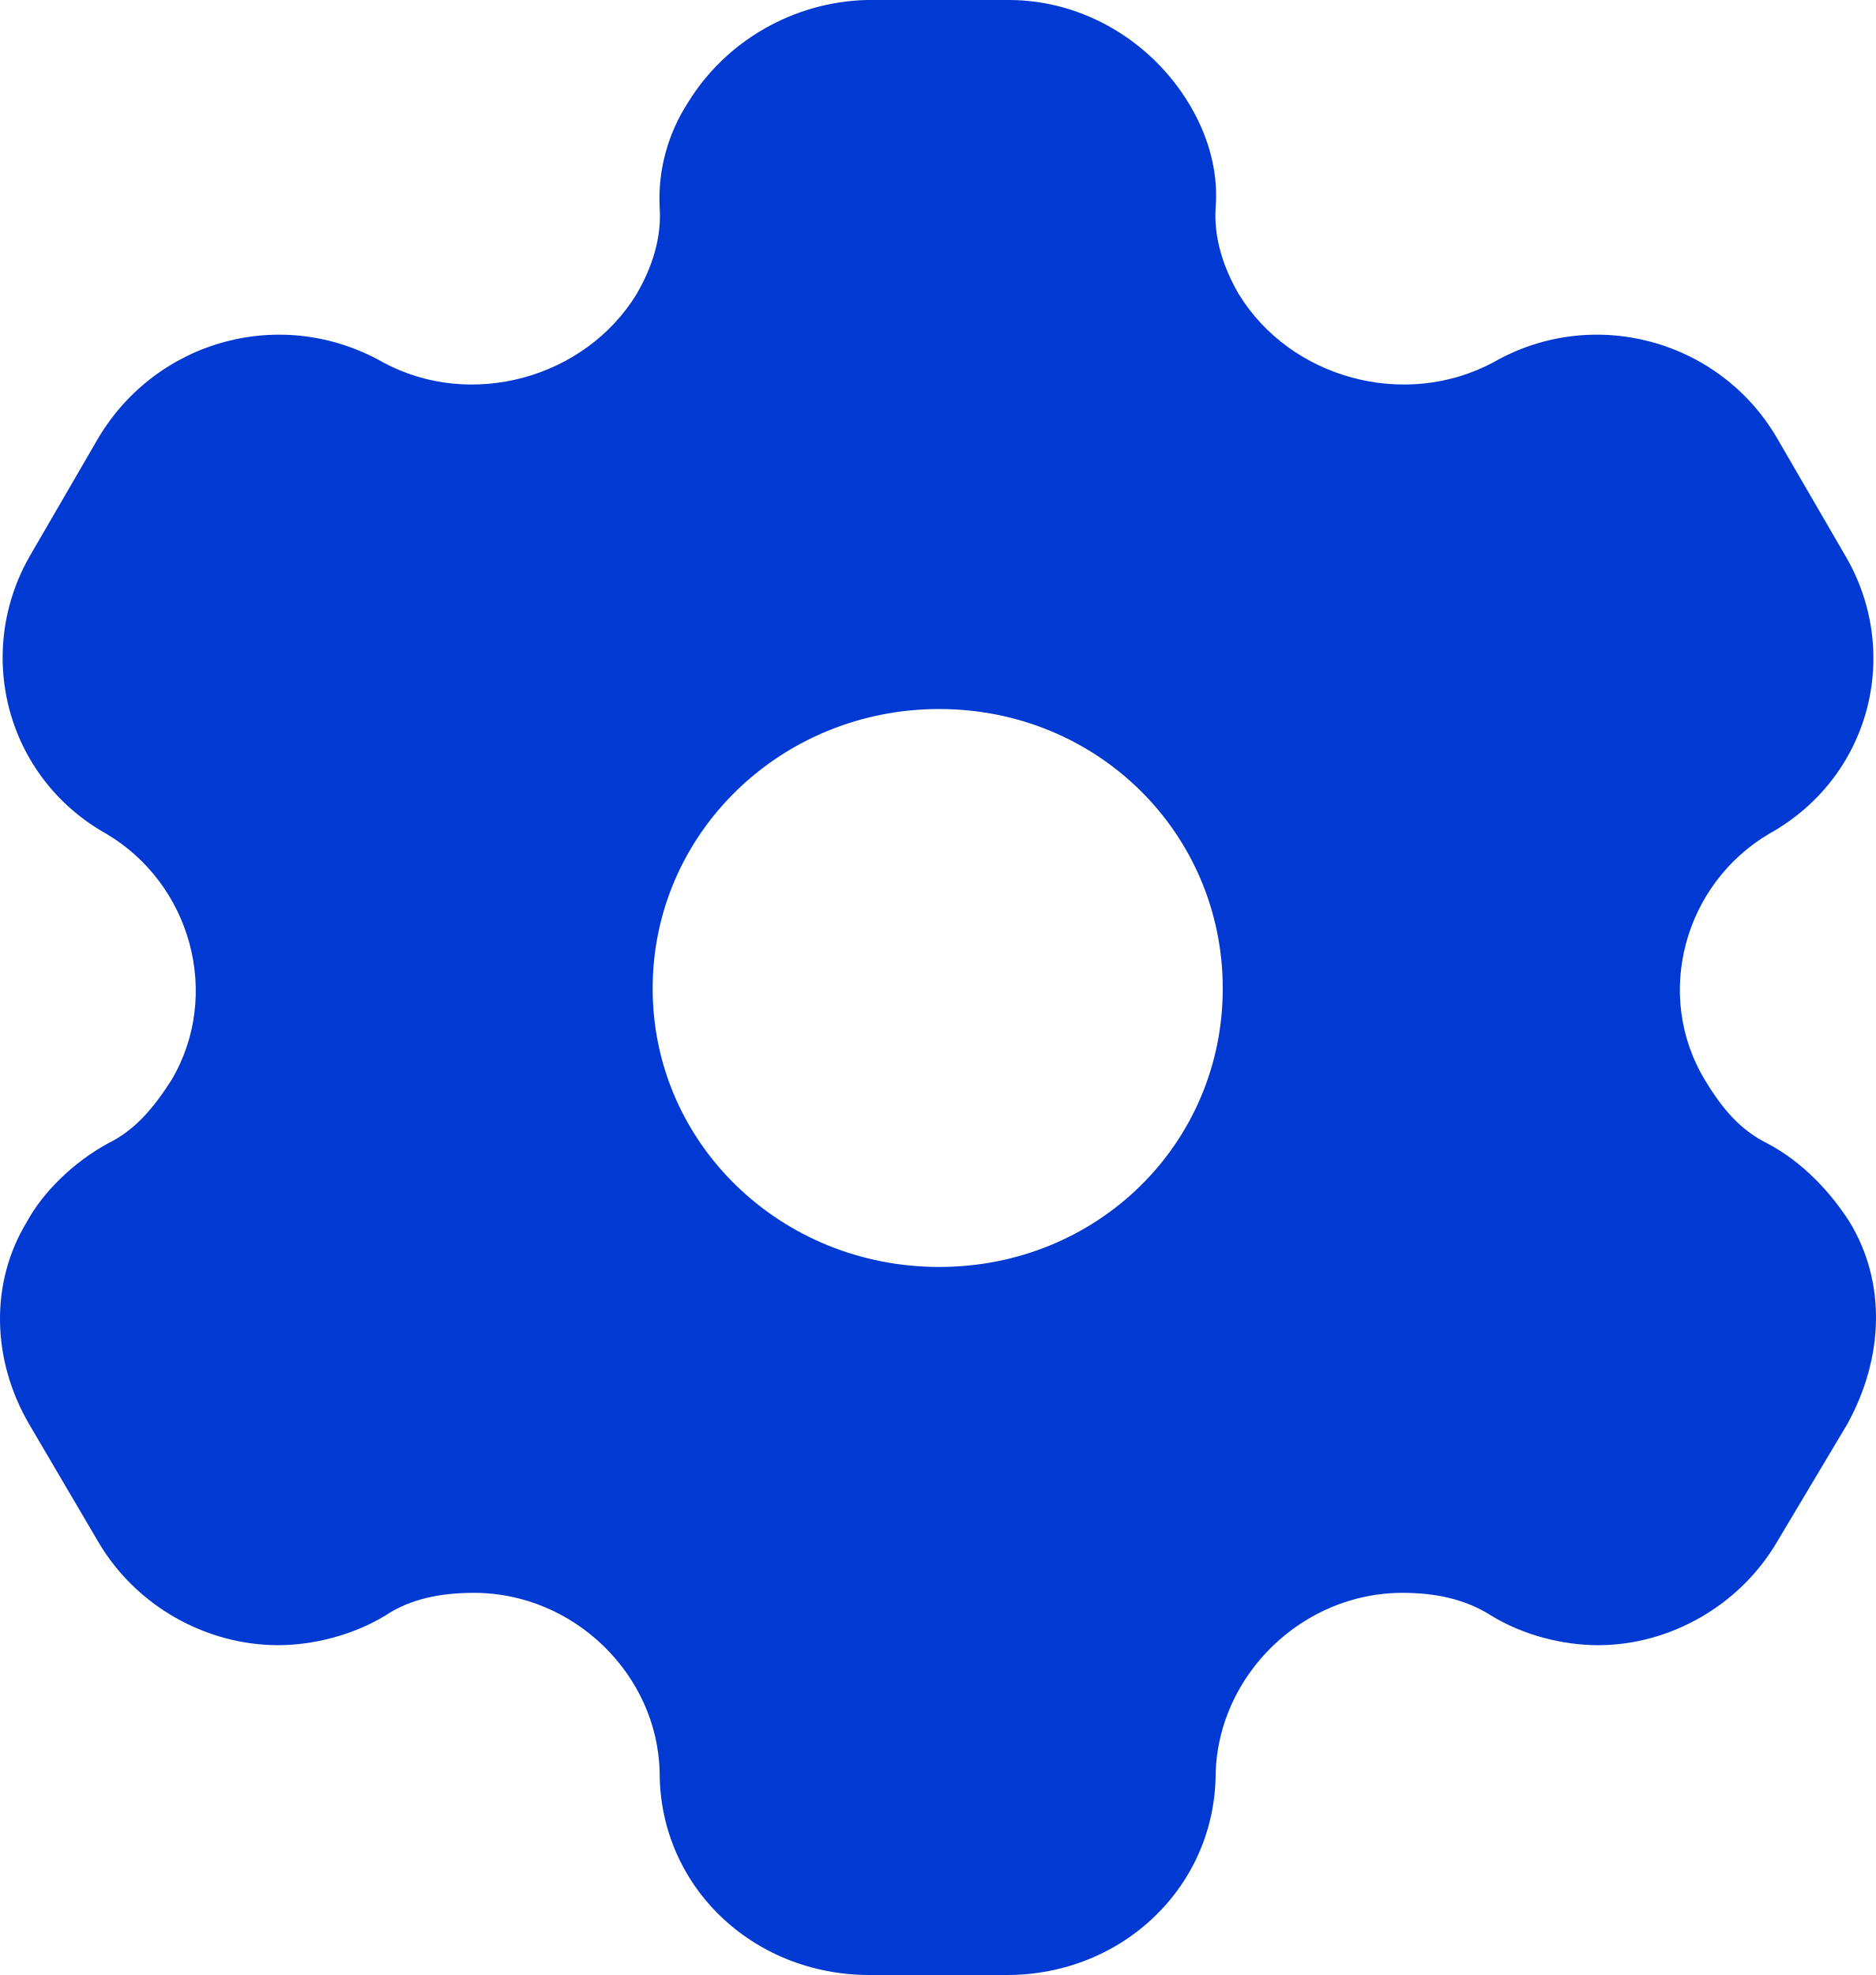
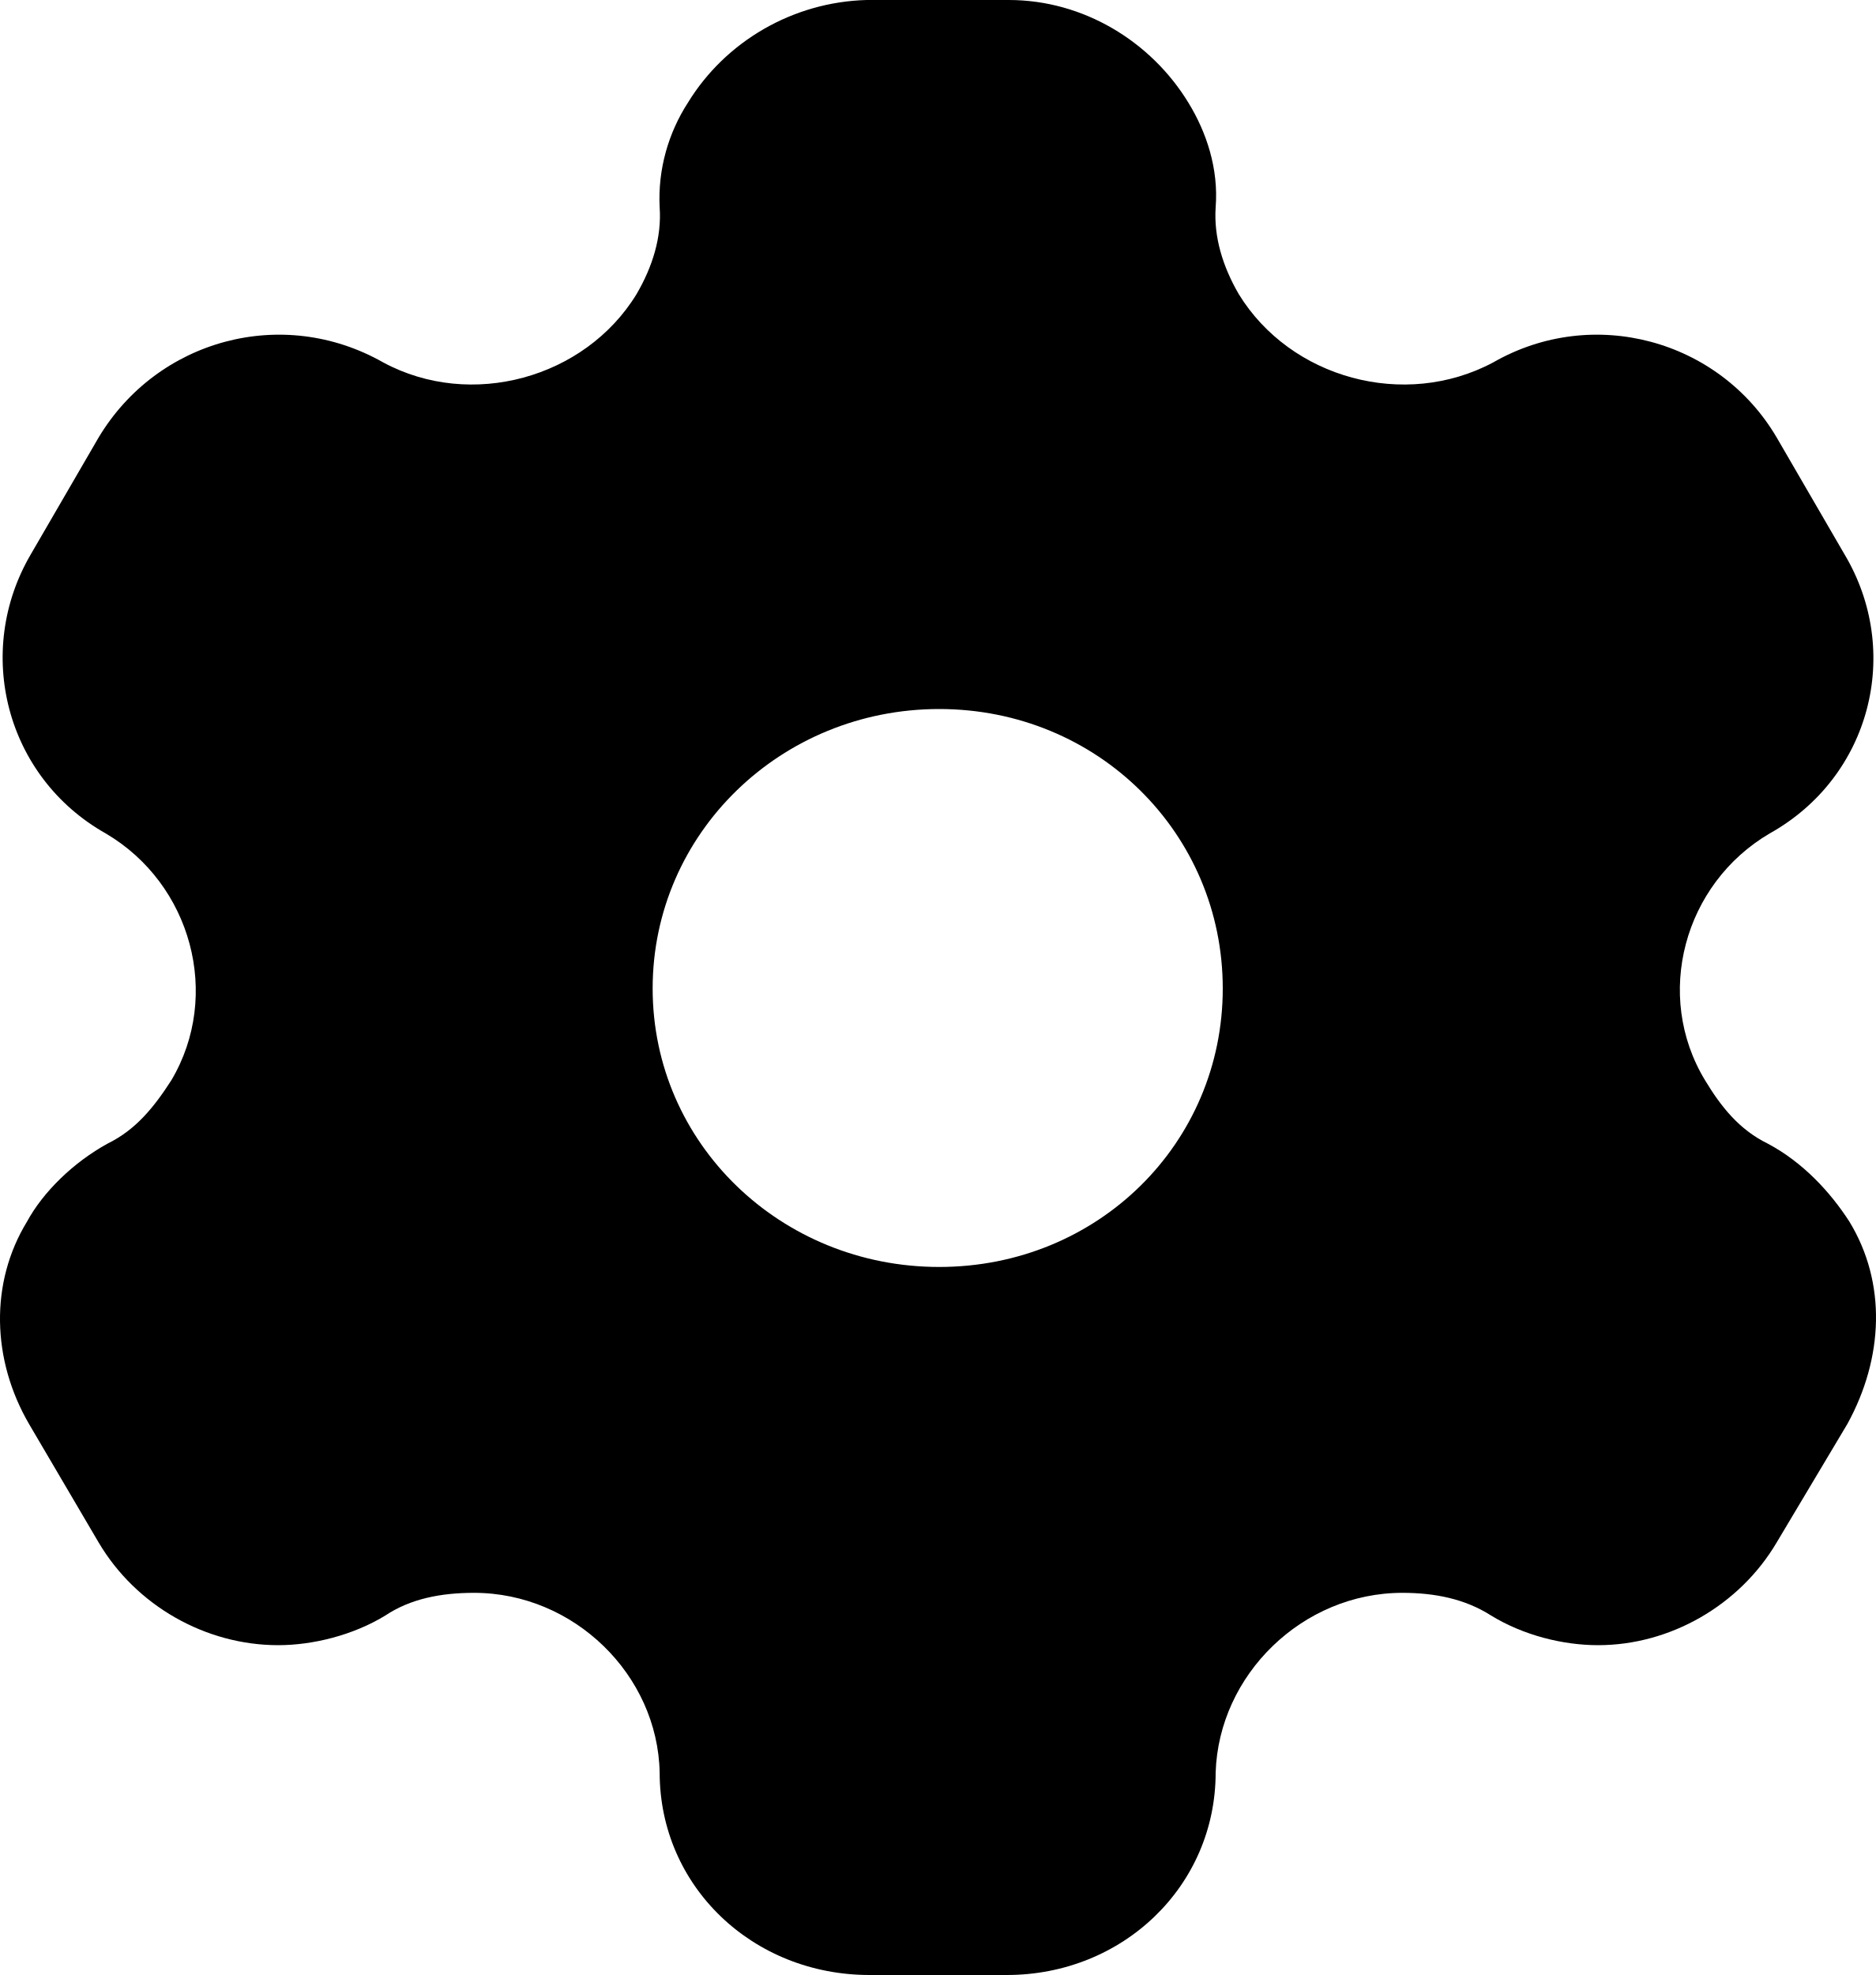
<svg xmlns="http://www.w3.org/2000/svg" width="19" height="20" viewBox="0 0 19 20" fill="none">
-   <path fill-rule="evenodd" clip-rule="evenodd" d="M17.902 11.58C18.26 11.77 18.536 12.07 18.73 12.37C19.108 12.99 19.078 13.75 18.71 14.42L17.994 15.62C17.616 16.26 16.911 16.66 16.186 16.66C15.828 16.66 15.429 16.56 15.102 16.36C14.836 16.19 14.53 16.13 14.203 16.13C13.191 16.13 12.343 16.96 12.312 17.95C12.312 19.1 11.372 20 10.197 20H8.807C7.621 20 6.681 19.1 6.681 17.95C6.661 16.96 5.813 16.13 4.801 16.13C4.464 16.13 4.157 16.19 3.902 16.36C3.575 16.56 3.166 16.66 2.818 16.66C2.082 16.66 1.377 16.26 0.999 15.62L0.294 14.42C-0.084 13.77 -0.105 12.99 0.274 12.37C0.437 12.07 0.744 11.77 1.091 11.58C1.377 11.44 1.561 11.21 1.735 10.94C2.246 10.08 1.939 8.95 1.071 8.44C0.059 7.87 -0.268 6.6 0.314 5.61L0.999 4.43C1.592 3.44 2.859 3.09 3.881 3.67C4.77 4.15 5.925 3.83 6.446 2.98C6.61 2.7 6.702 2.4 6.681 2.1C6.661 1.71 6.773 1.34 6.967 1.04C7.346 0.42 8.03 0.02 8.776 0H10.217C10.973 0 11.658 0.42 12.036 1.04C12.22 1.34 12.343 1.71 12.312 2.1C12.292 2.4 12.384 2.7 12.547 2.98C13.069 3.83 14.223 4.15 15.123 3.67C16.134 3.09 17.412 3.44 17.994 4.43L18.679 5.61C19.272 6.6 18.945 7.87 17.923 8.44C17.054 8.95 16.747 10.08 17.269 10.94C17.432 11.21 17.616 11.44 17.902 11.58ZM6.61 10.01C6.61 11.58 7.908 12.83 9.512 12.83C11.117 12.83 12.384 11.58 12.384 10.01C12.384 8.44 11.117 7.18 9.512 7.18C7.908 7.18 6.61 8.44 6.61 10.01Z" fill="#003AD2" />
+   <path fill-rule="evenodd" clip-rule="evenodd" d="M17.902 11.58C18.26 11.77 18.536 12.07 18.73 12.37C19.108 12.99 19.078 13.75 18.71 14.42L17.994 15.62C17.616 16.26 16.911 16.66 16.186 16.66C15.828 16.66 15.429 16.56 15.102 16.36C14.836 16.19 14.53 16.13 14.203 16.13C13.191 16.13 12.343 16.96 12.312 17.95C12.312 19.1 11.372 20 10.197 20H8.807C7.621 20 6.681 19.1 6.681 17.95C6.661 16.96 5.813 16.13 4.801 16.13C4.464 16.13 4.157 16.19 3.902 16.36C3.575 16.56 3.166 16.66 2.818 16.66C2.082 16.66 1.377 16.26 0.999 15.62L0.294 14.42C-0.084 13.77 -0.105 12.99 0.274 12.37C0.437 12.07 0.744 11.77 1.091 11.58C1.377 11.44 1.561 11.21 1.735 10.94C2.246 10.08 1.939 8.95 1.071 8.44C0.059 7.87 -0.268 6.6 0.314 5.61L0.999 4.43C1.592 3.44 2.859 3.09 3.881 3.67C4.77 4.15 5.925 3.83 6.446 2.98C6.61 2.7 6.702 2.4 6.681 2.1C6.661 1.71 6.773 1.34 6.967 1.04C7.346 0.42 8.03 0.02 8.776 0H10.217C10.973 0 11.658 0.42 12.036 1.04C12.22 1.34 12.343 1.71 12.312 2.1C12.292 2.4 12.384 2.7 12.547 2.98C13.069 3.83 14.223 4.15 15.123 3.67C16.134 3.09 17.412 3.44 17.994 4.43L18.679 5.61C19.272 6.6 18.945 7.87 17.923 8.44C17.054 8.95 16.747 10.08 17.269 10.94C17.432 11.21 17.616 11.44 17.902 11.58ZM6.61 10.01C6.61 11.58 7.908 12.83 9.512 12.83C11.117 12.83 12.384 11.58 12.384 10.01C12.384 8.44 11.117 7.18 9.512 7.18C7.908 7.18 6.61 8.44 6.61 10.01Z" fill="currentColor" />
</svg>
